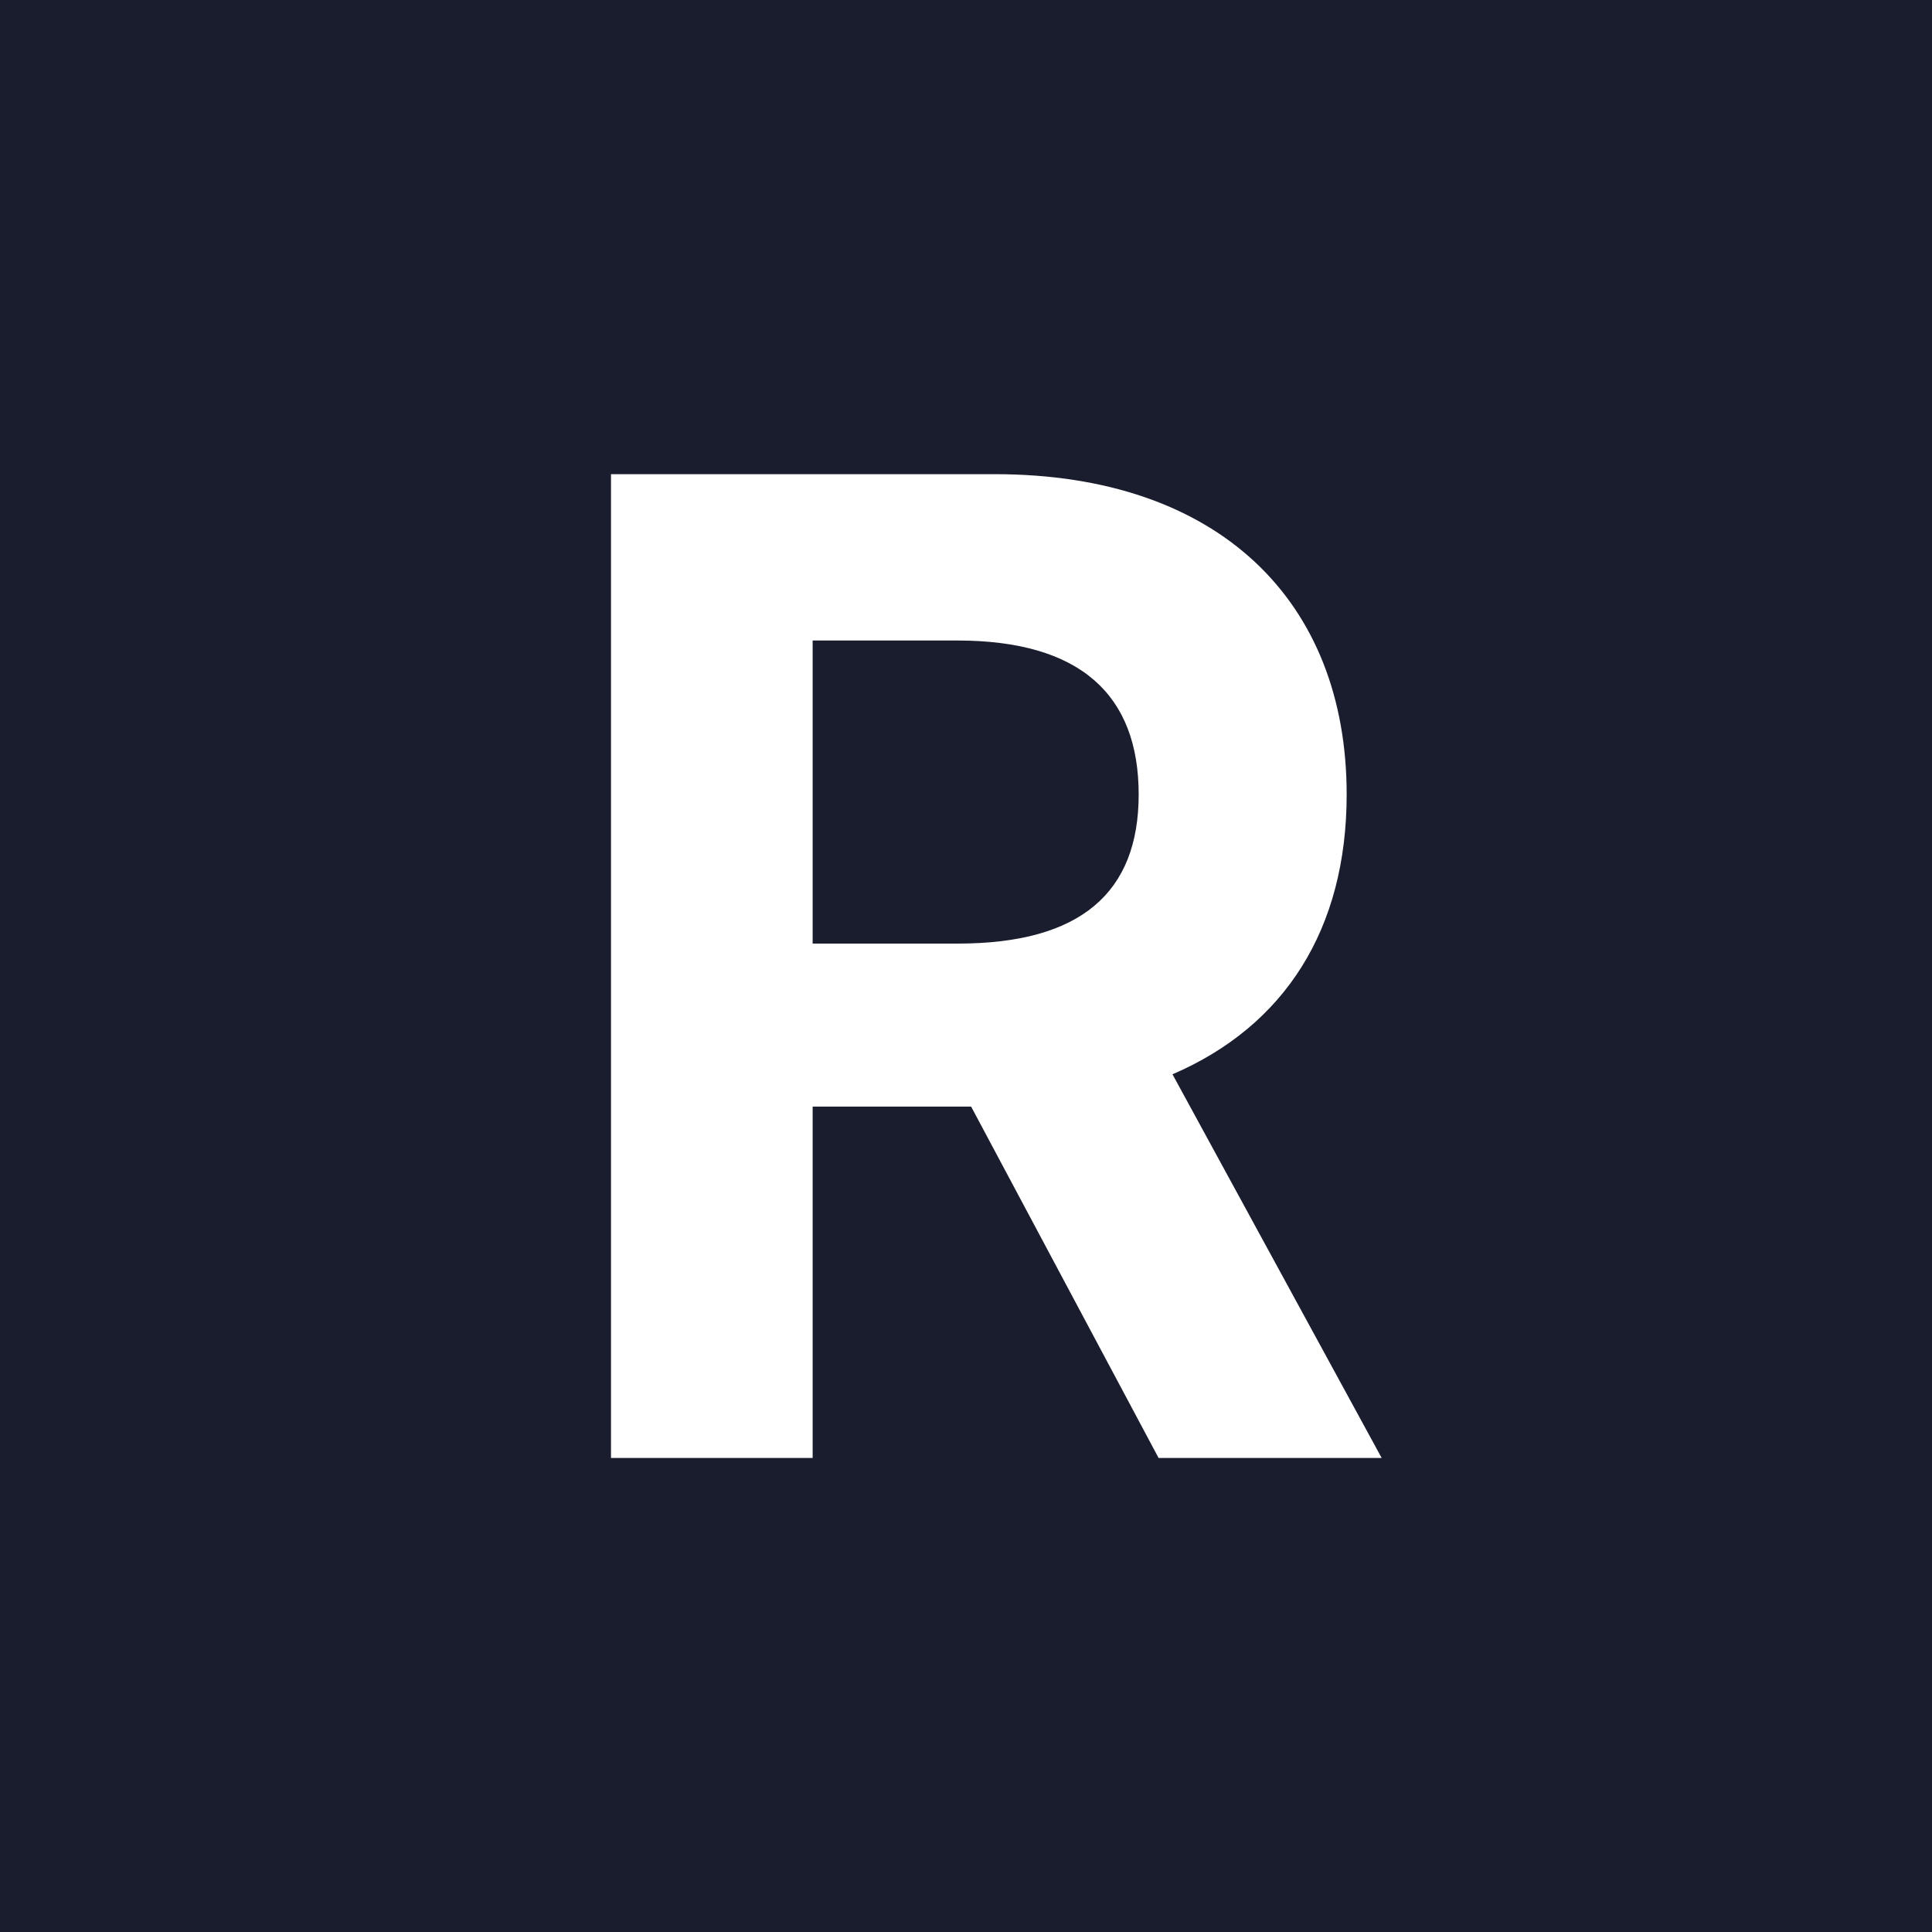
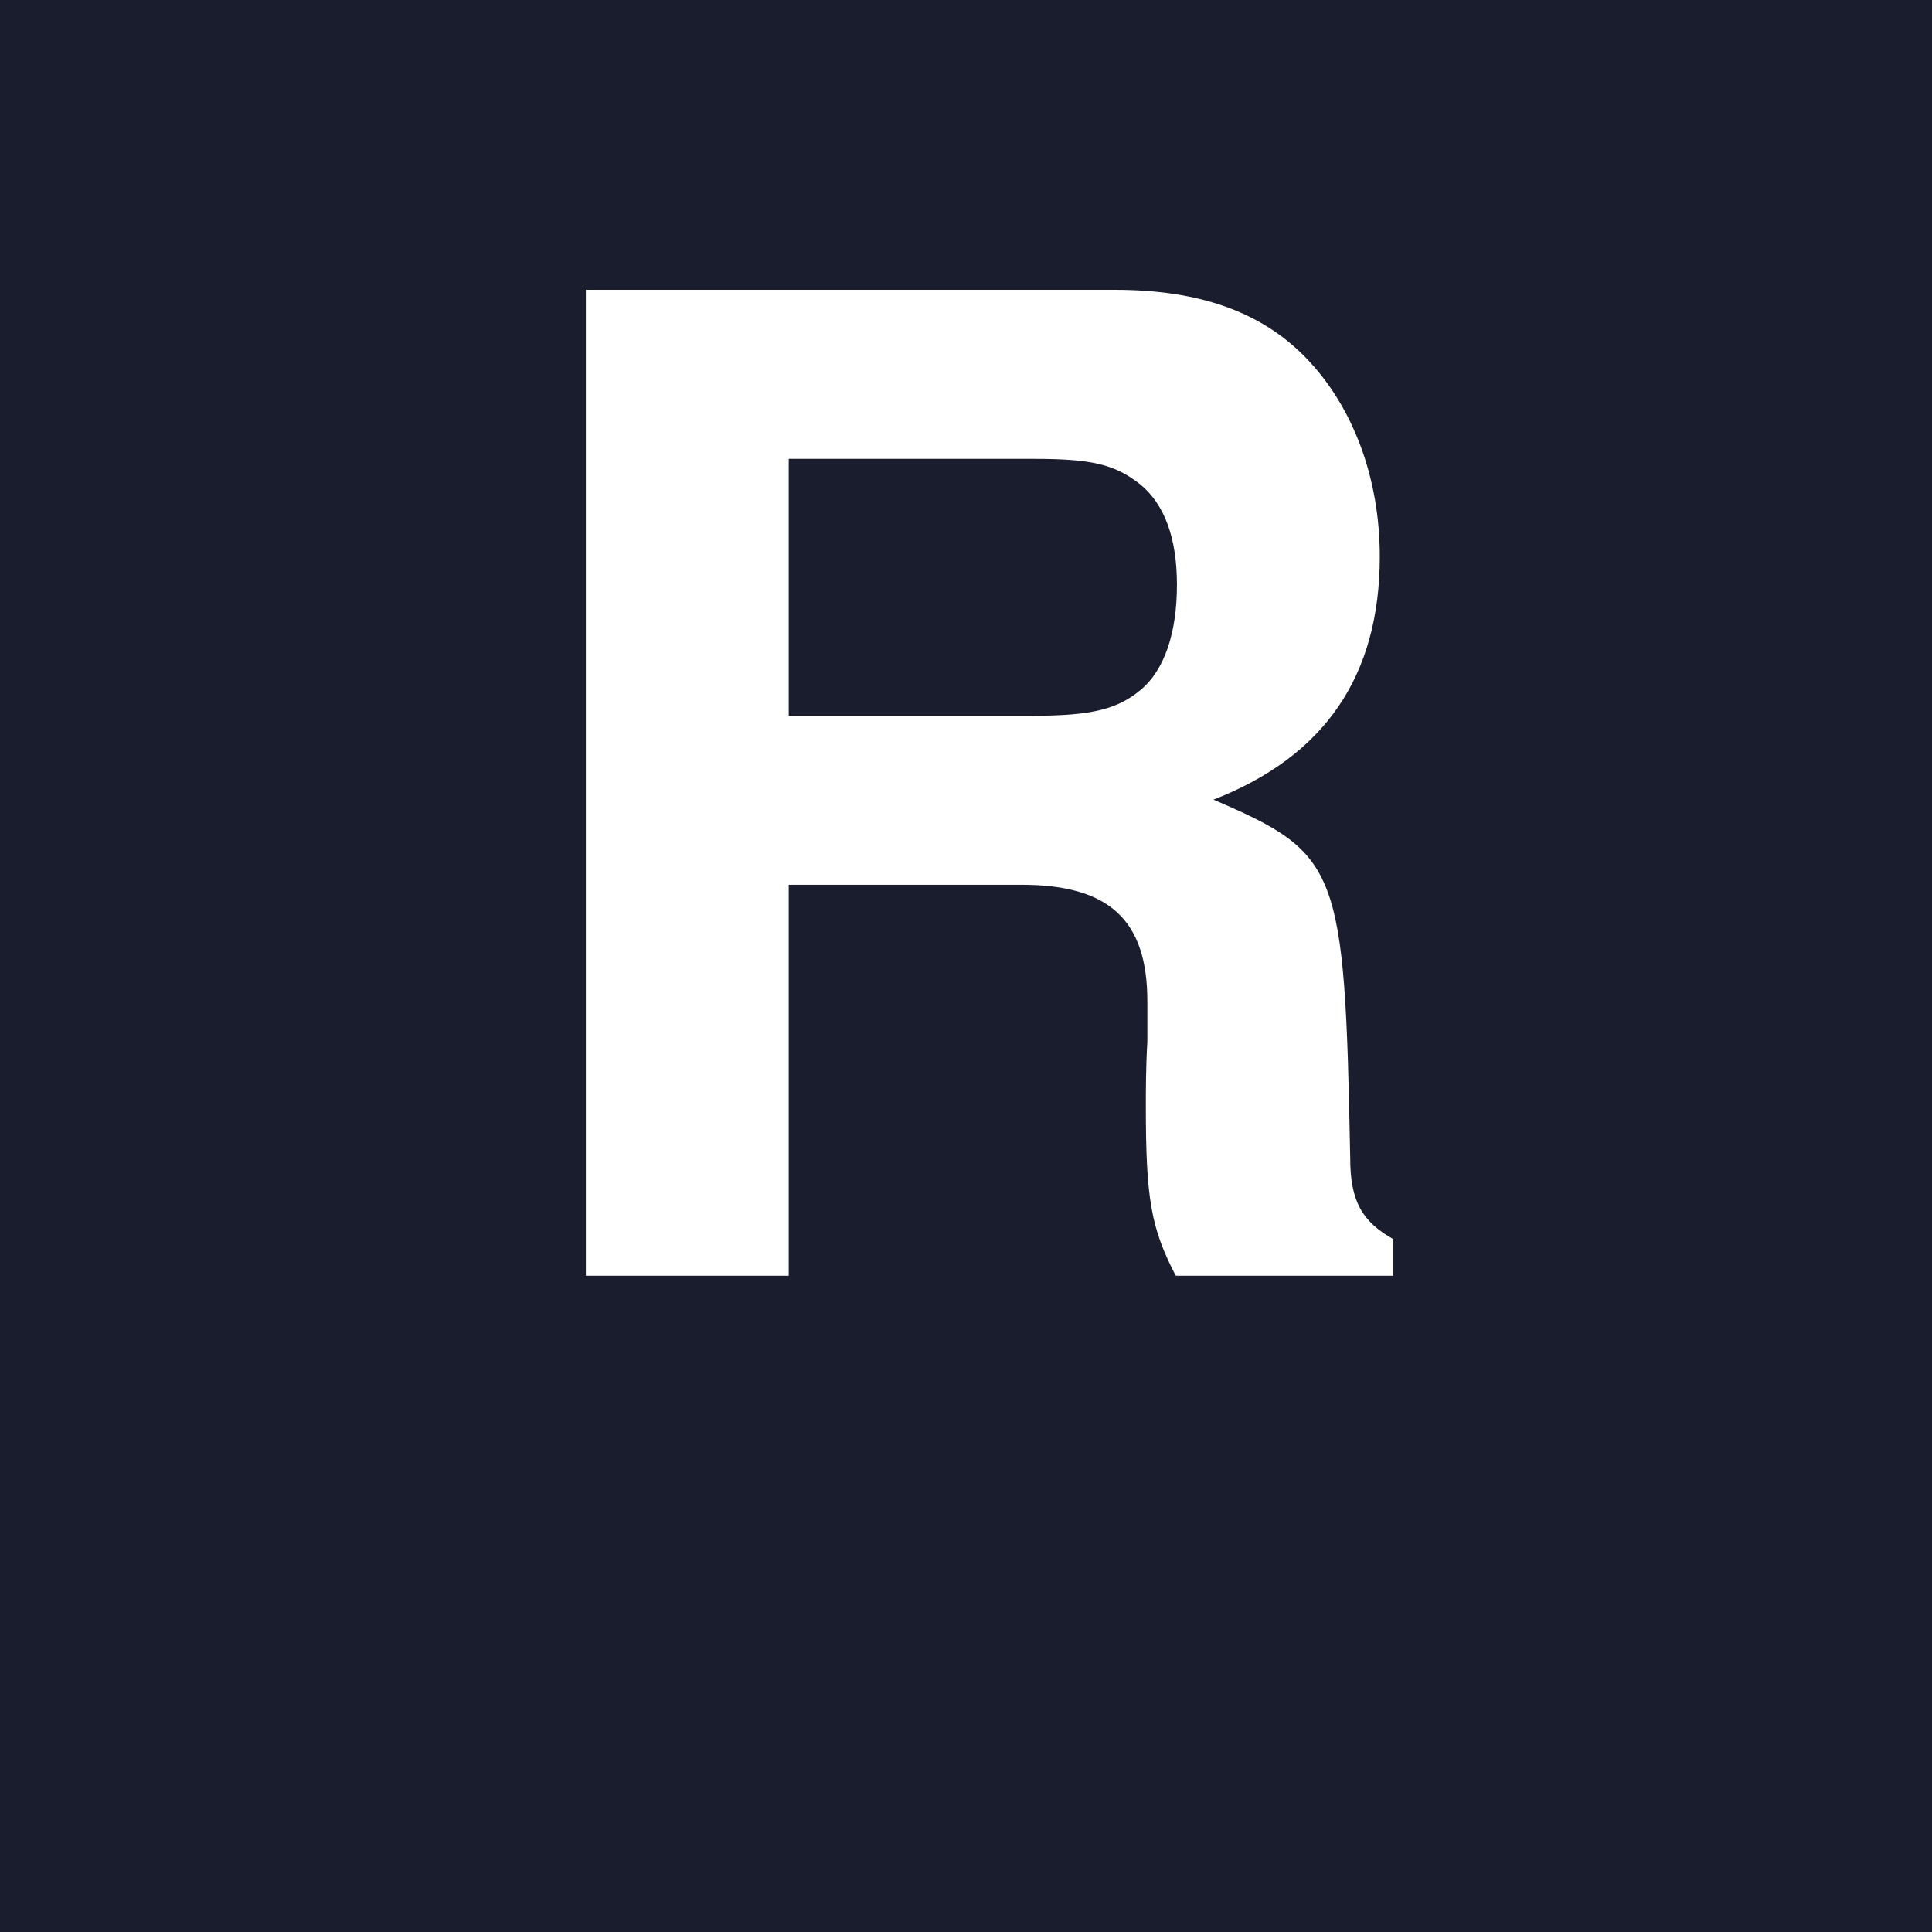
<svg xmlns="http://www.w3.org/2000/svg" viewBox="0 0 100 100" width="100" height="100">
  <rect width="100" height="100" fill="#1a1d2e" />
-   <text x="50" y="50" text-anchor="middle" dominant-baseline="central" font-family="Inter, -apple-system, BlinkMacSystemFont, 'Segoe UI', Helvetica, Arial, sans-serif" font-weight="700" font-size="70" fill="#ffffff">R</text>
+   <text x="50" y="50" text-anchor="middle" dominant-baseline="central" font-family="'Plus Jakarta Sans', -apple-system, BlinkMacSystemFont, 'Segoe UI', Helvetica, Arial, sans-serif" font-weight="700" font-size="70" fill="#ffffff">R</text>
</svg>
